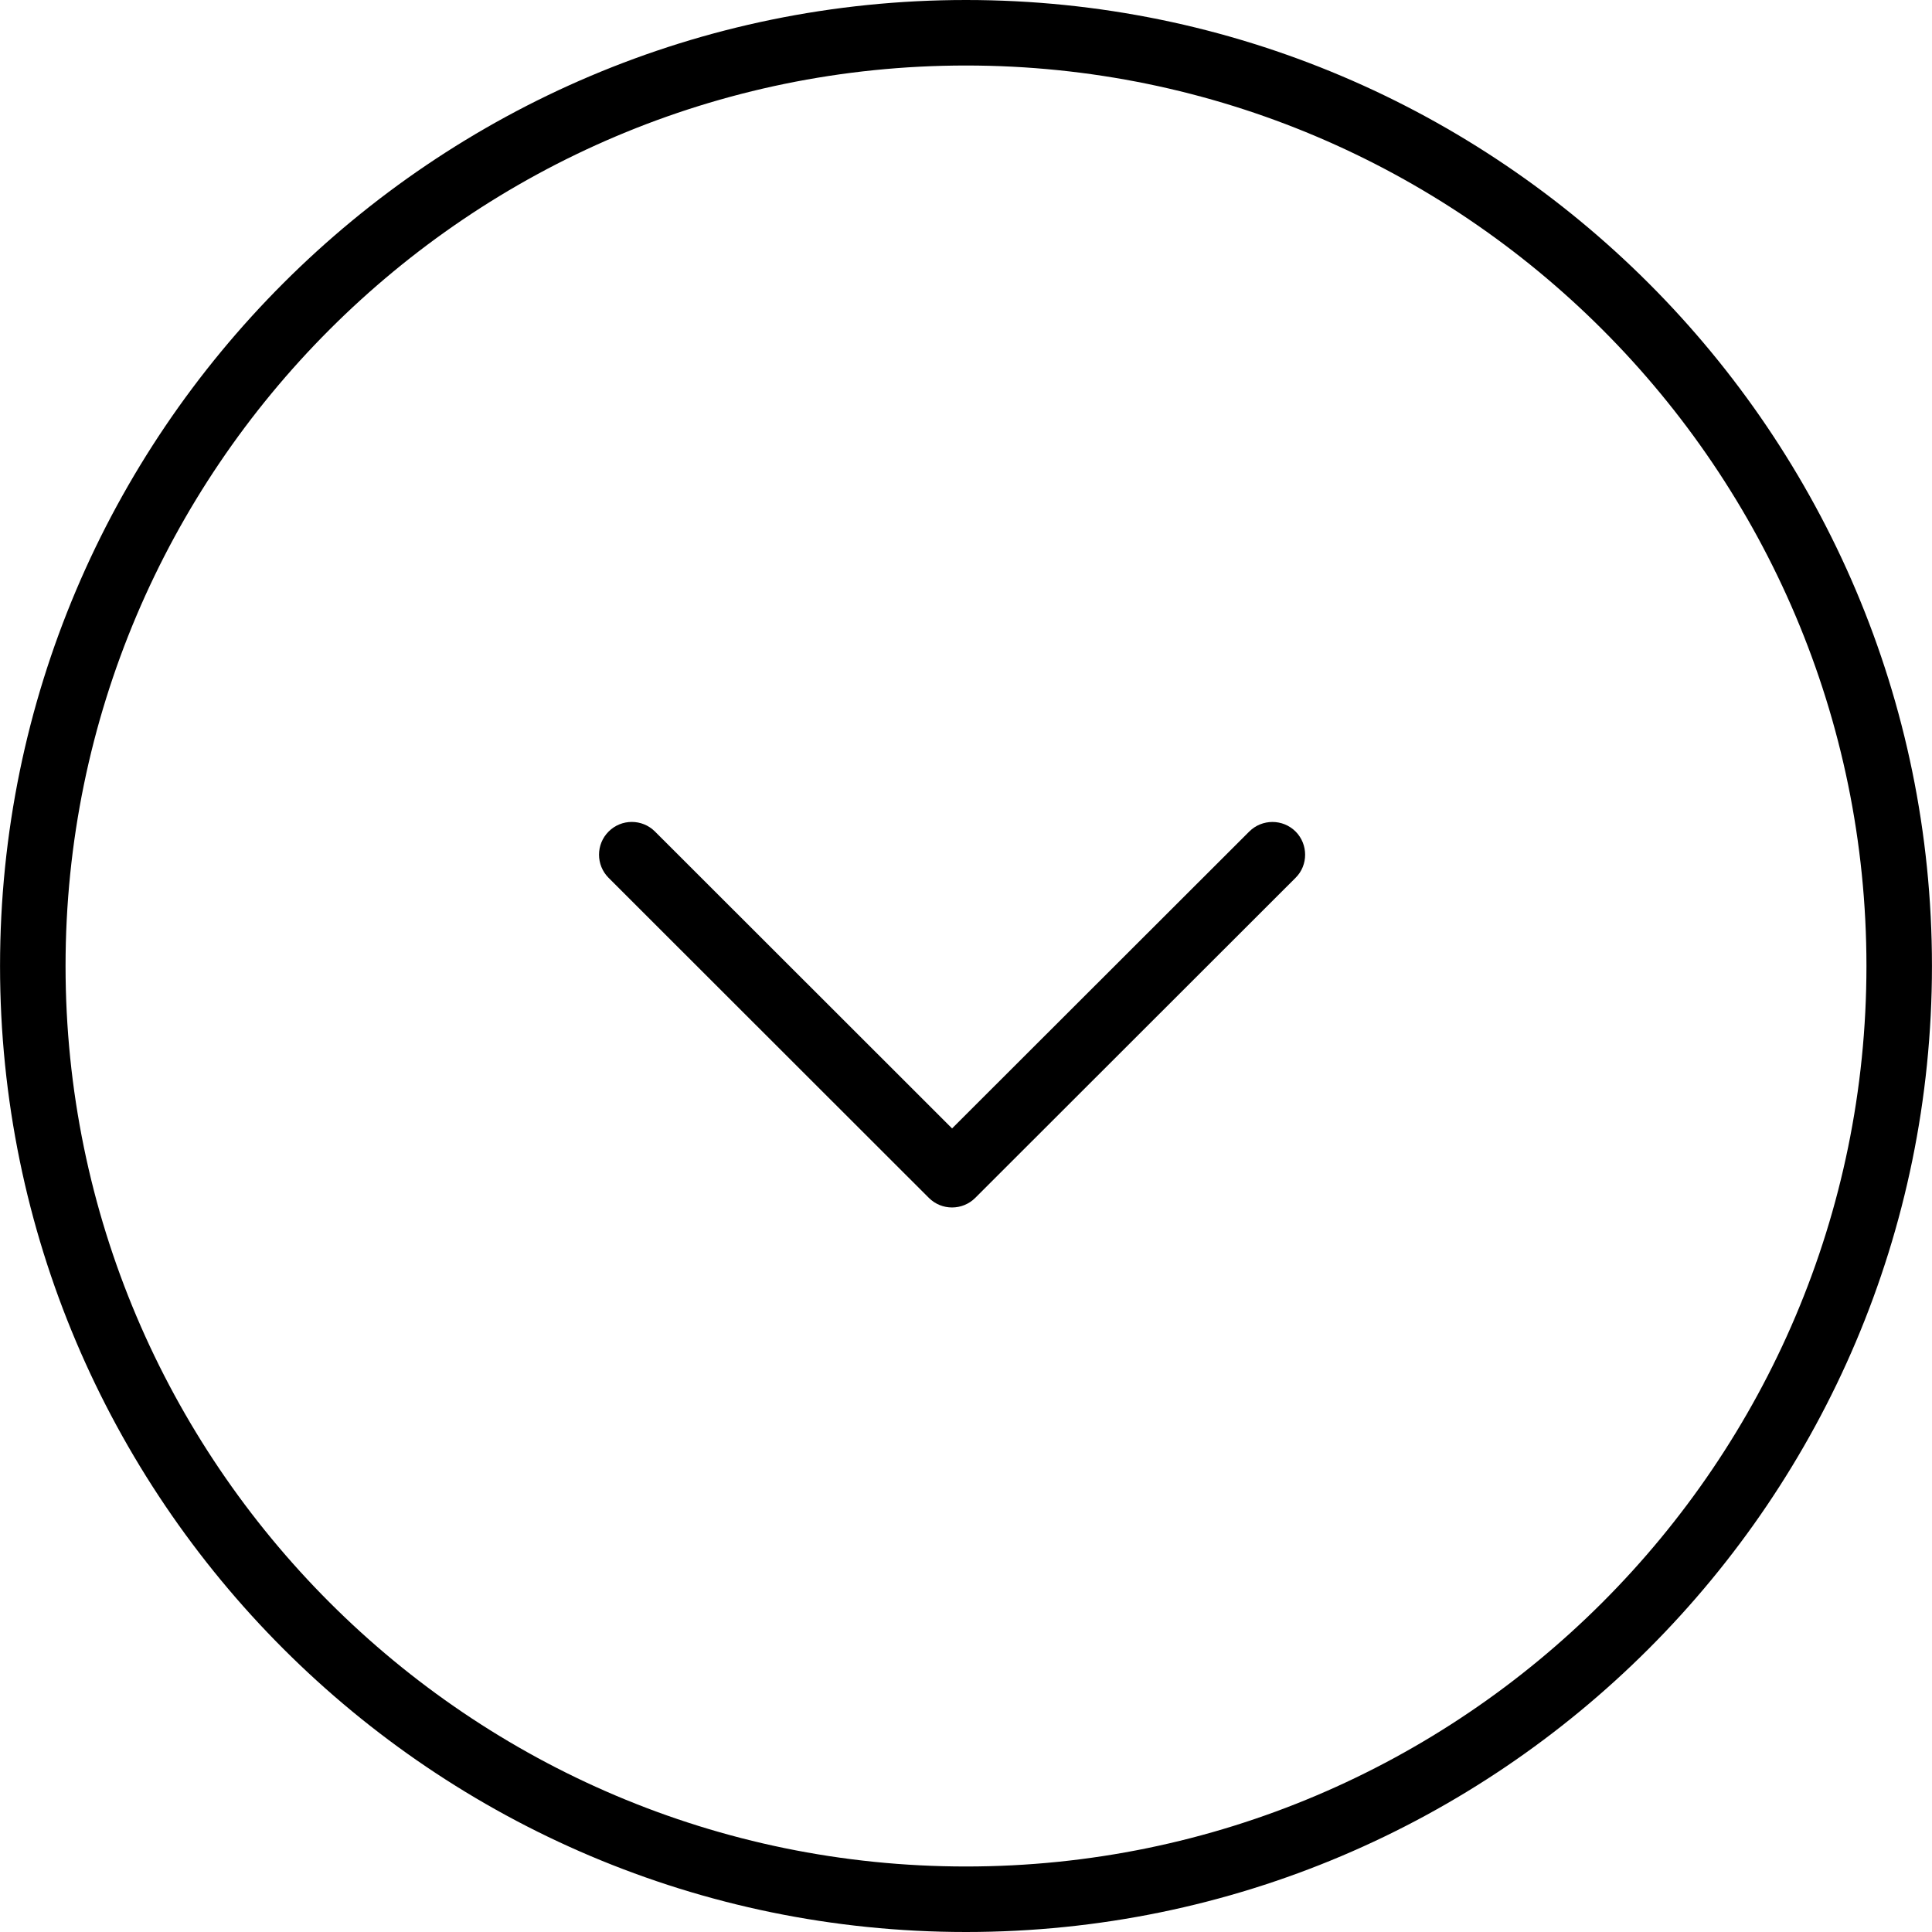
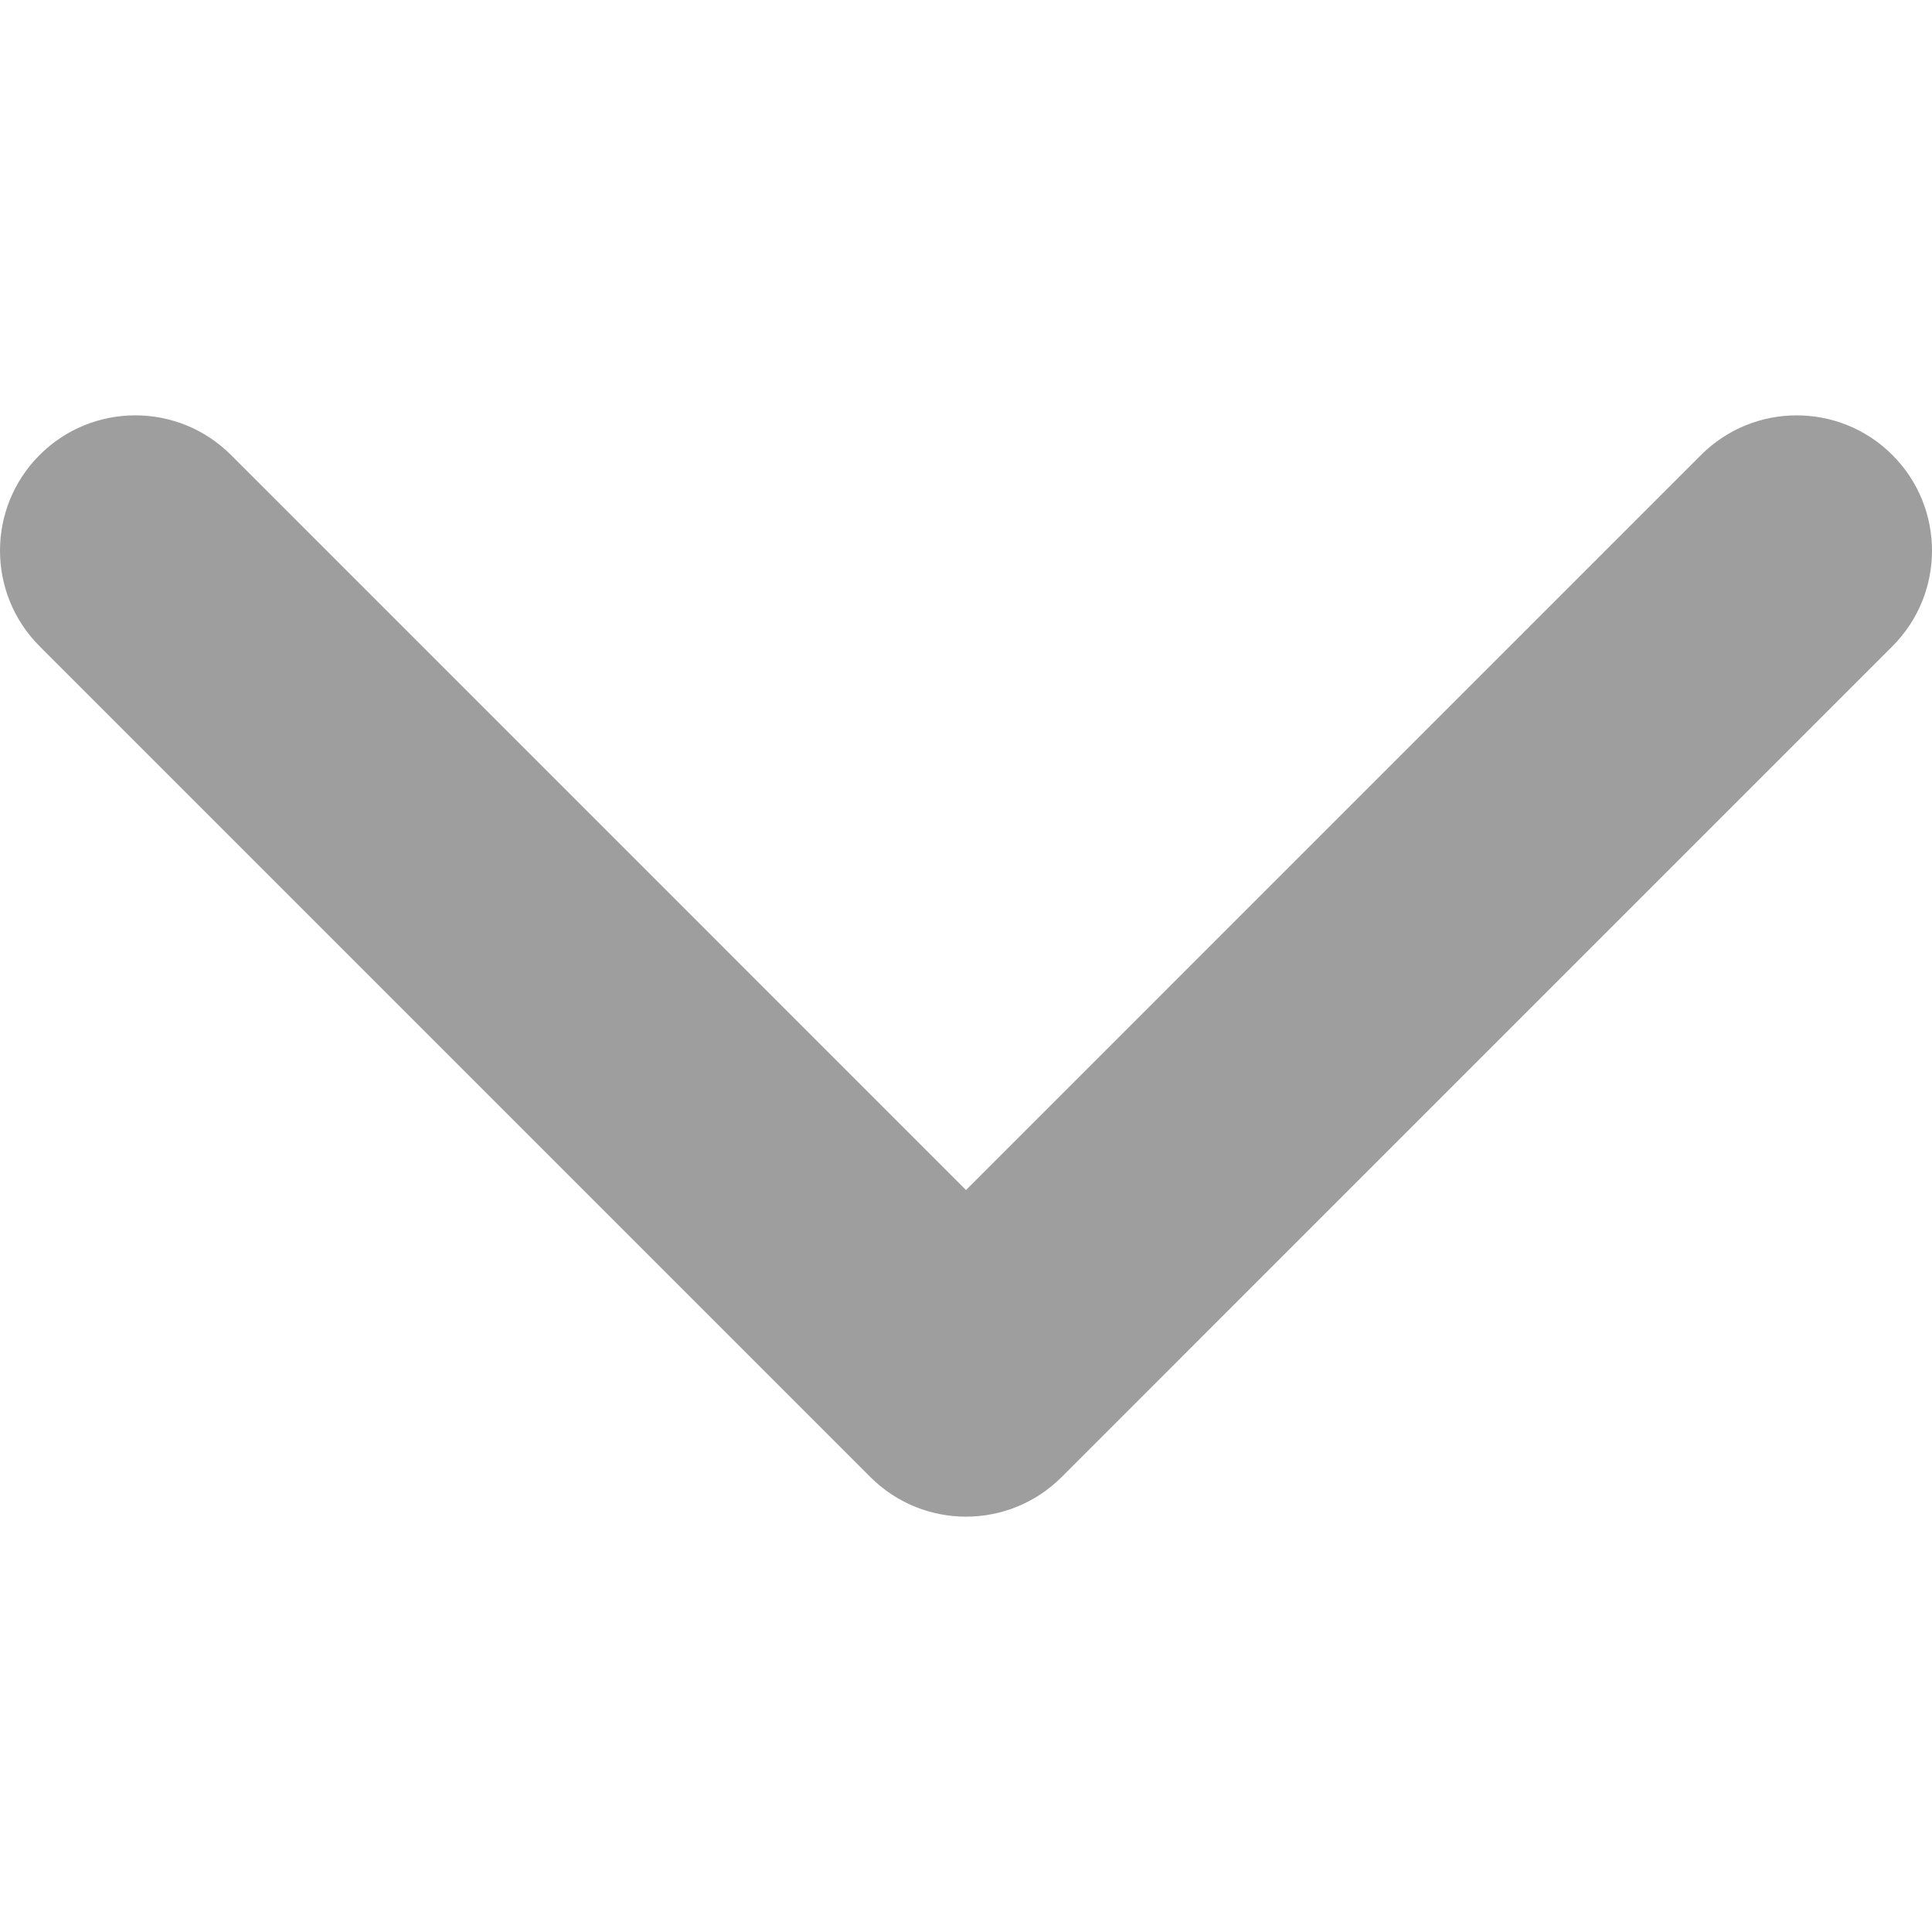
- <svg xmlns="http://www.w3.org/2000/svg" version="1.1" id="Capa_1" x="0px" y="0px" width="512px" height="512px" viewBox="0 0 44.238 44.238" style="enable-background:new 0 0 44.238 44.238;" xml:space="preserve">
-   <g transform="matrix(-1.83697e-16 -1 1 -1.83697e-16 0 44.238)">
+ <svg xmlns="http://www.w3.org/2000/svg" version="1.1" id="Capa_1" x="0px" y="0px" width="512px" height="512px" viewBox="0 0 451.846 451.847" style="enable-background:new 0 0 451.846 451.847;" xml:space="preserve">
+   <g transform="matrix(6.12323e-17 1 -1 6.12323e-17 451.846 0.000488281)">
    <g>
-       <g>
-         <path d="M22.119,44.237C9.922,44.237,0,34.315,0,22.119S9.922,0.001,22.119,0.001s22.119,9.922,22.119,22.118    S34.314,44.237,22.119,44.237z M22.119,1.501C10.75,1.501,1.5,10.75,1.5,22.119c0,11.368,9.25,20.618,20.619,20.618    s20.619-9.25,20.619-20.618C42.738,10.75,33.488,1.501,22.119,1.501z" data-original="#000000" class="active-path" fill="#000000" />
-         <path d="M24.667,29.884c-0.192,0-0.384-0.072-0.53-0.22l-7.328-7.334c-0.292-0.293-0.292-0.768,0-1.061l7.328-7.333    c0.293-0.293,0.768-0.293,1.061,0s0.293,0.768,0,1.061L18.4,21.8l6.798,6.805c0.292,0.293,0.292,0.769,0,1.061    C25.051,29.812,24.859,29.884,24.667,29.884z" data-original="#000000" class="active-path" fill="#000000" />
-       </g>
+       <path d="M345.441,248.292L151.154,442.573c-12.359,12.365-32.397,12.365-44.75,0c-12.354-12.354-12.354-32.391,0-44.744   L278.318,225.92L106.409,54.017c-12.354-12.359-12.354-32.394,0-44.748c12.354-12.359,32.391-12.359,44.75,0l194.287,194.284   c6.177,6.18,9.262,14.271,9.262,22.366C354.708,234.018,351.617,242.115,345.441,248.292z" data-original="#000000" class="active-path" fill="#9e9e9e" />
    </g>
  </g>
</svg>
